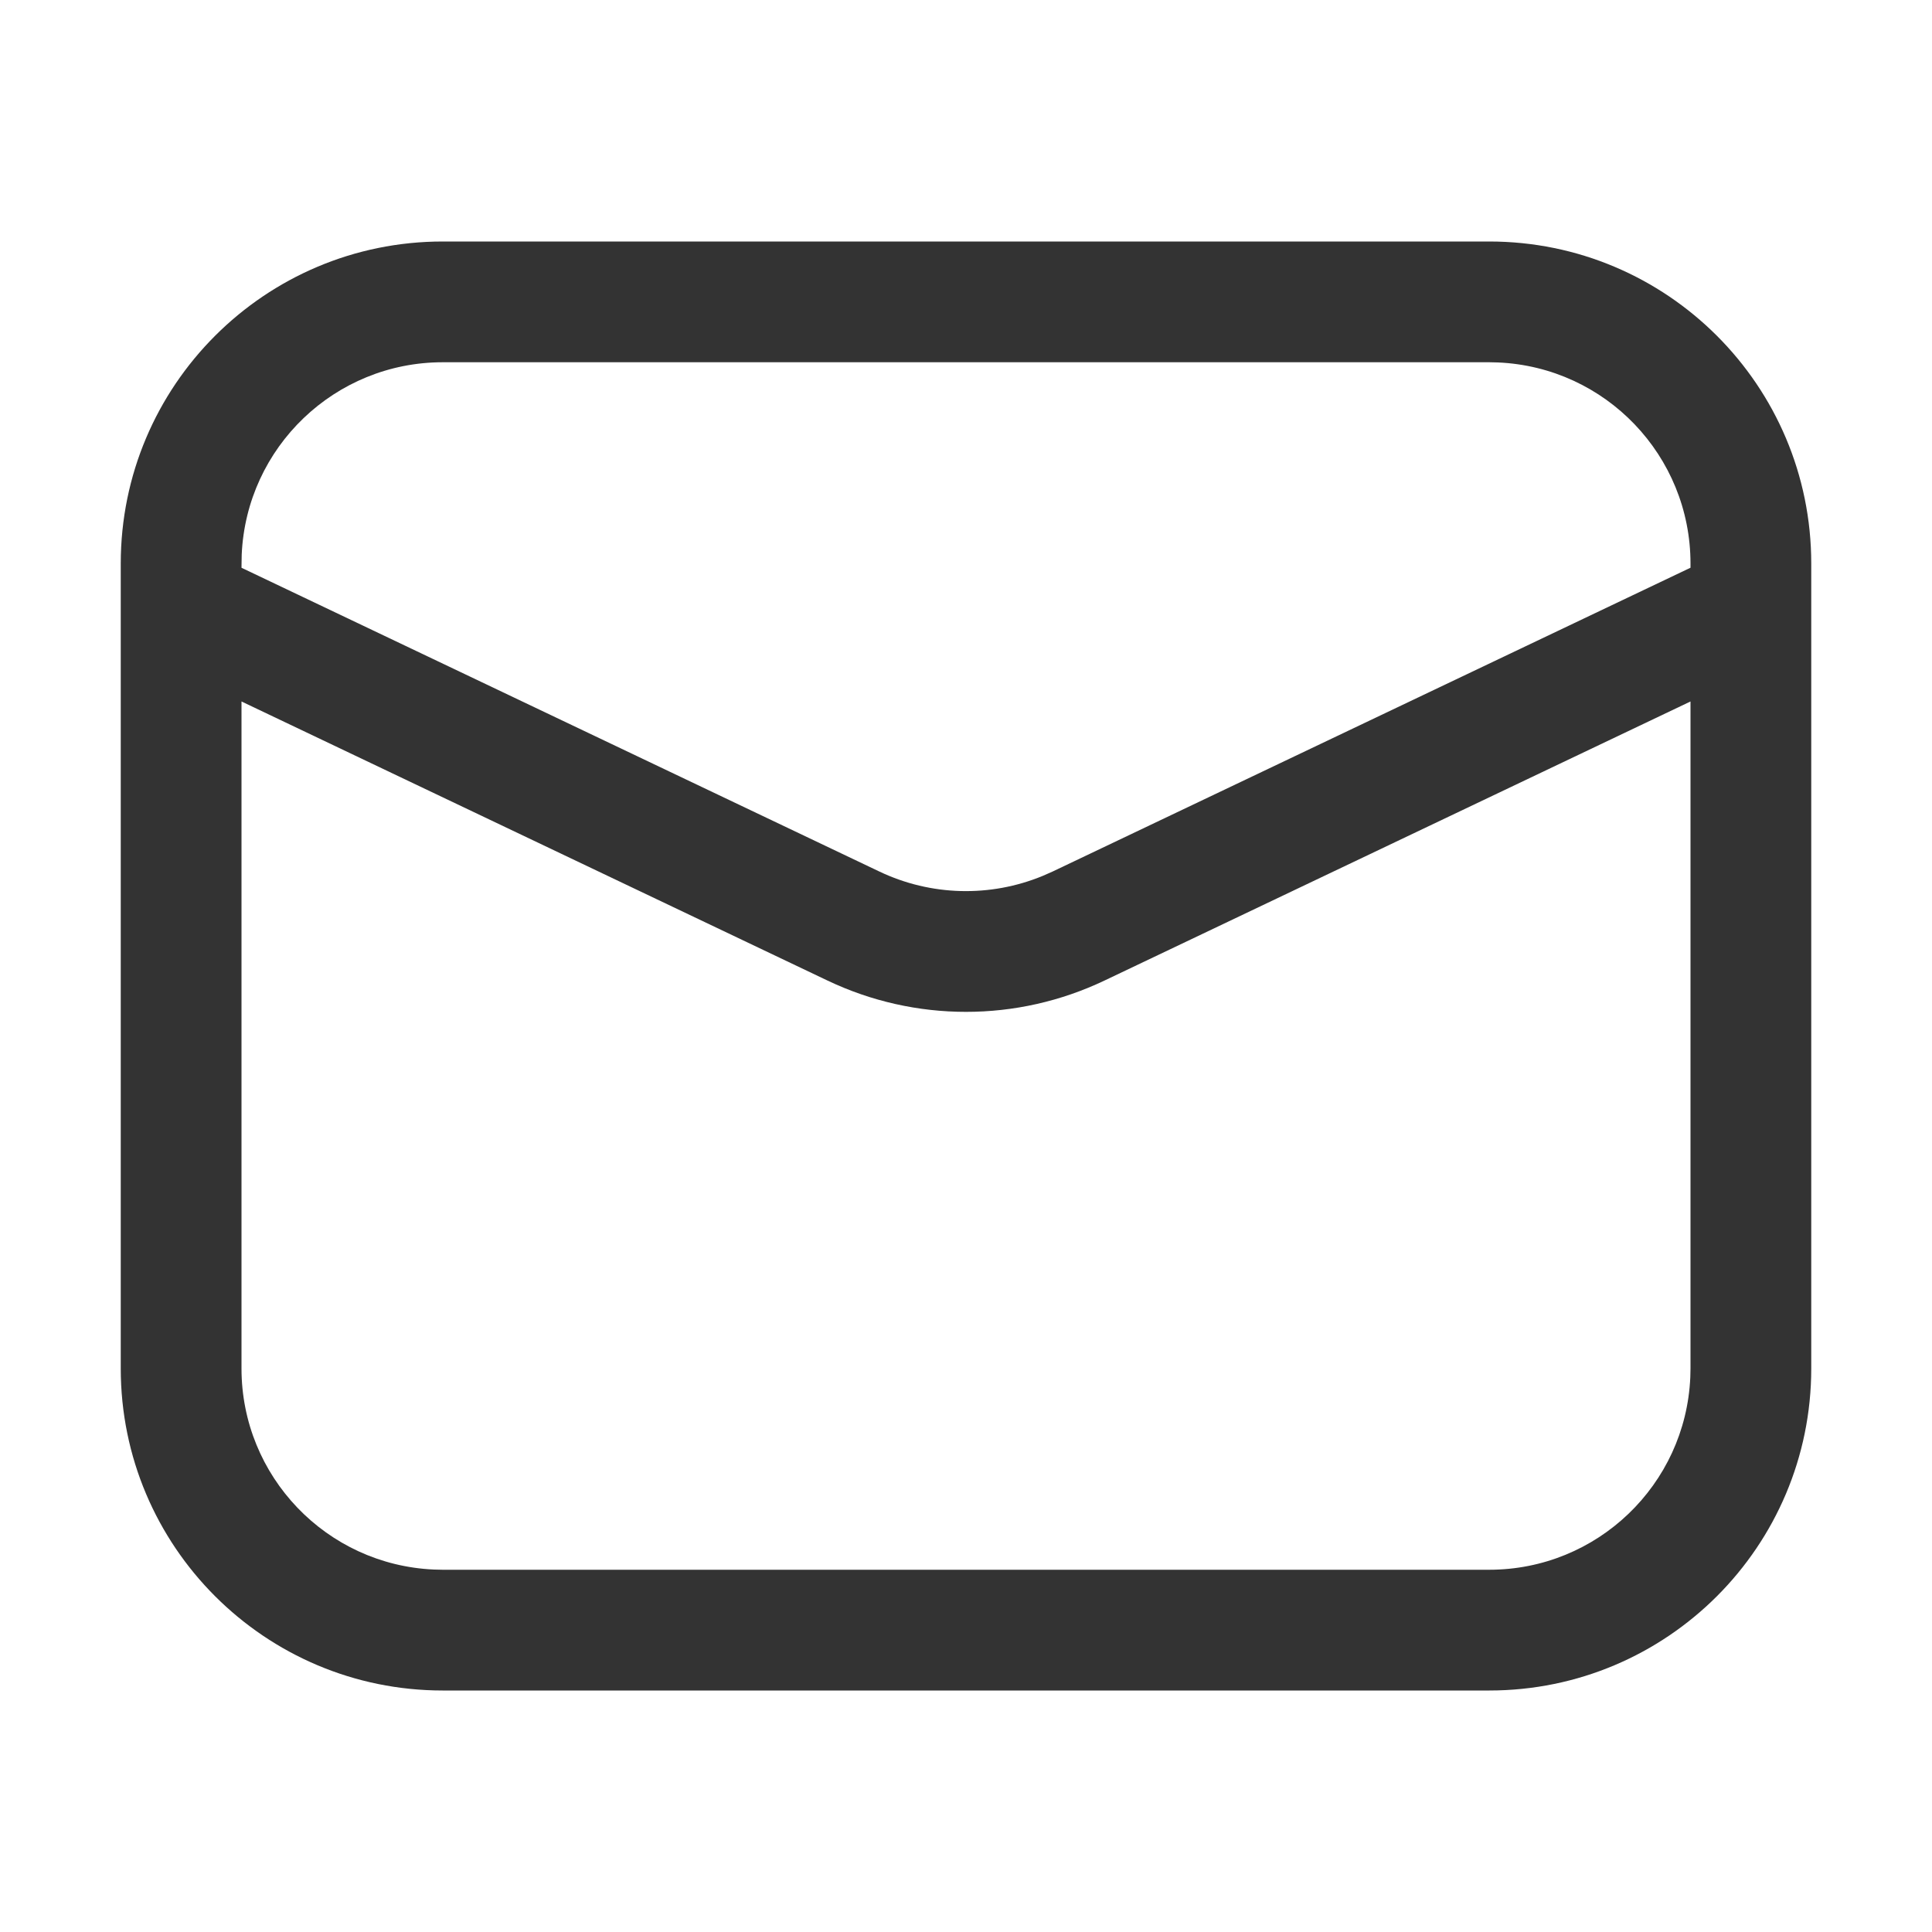
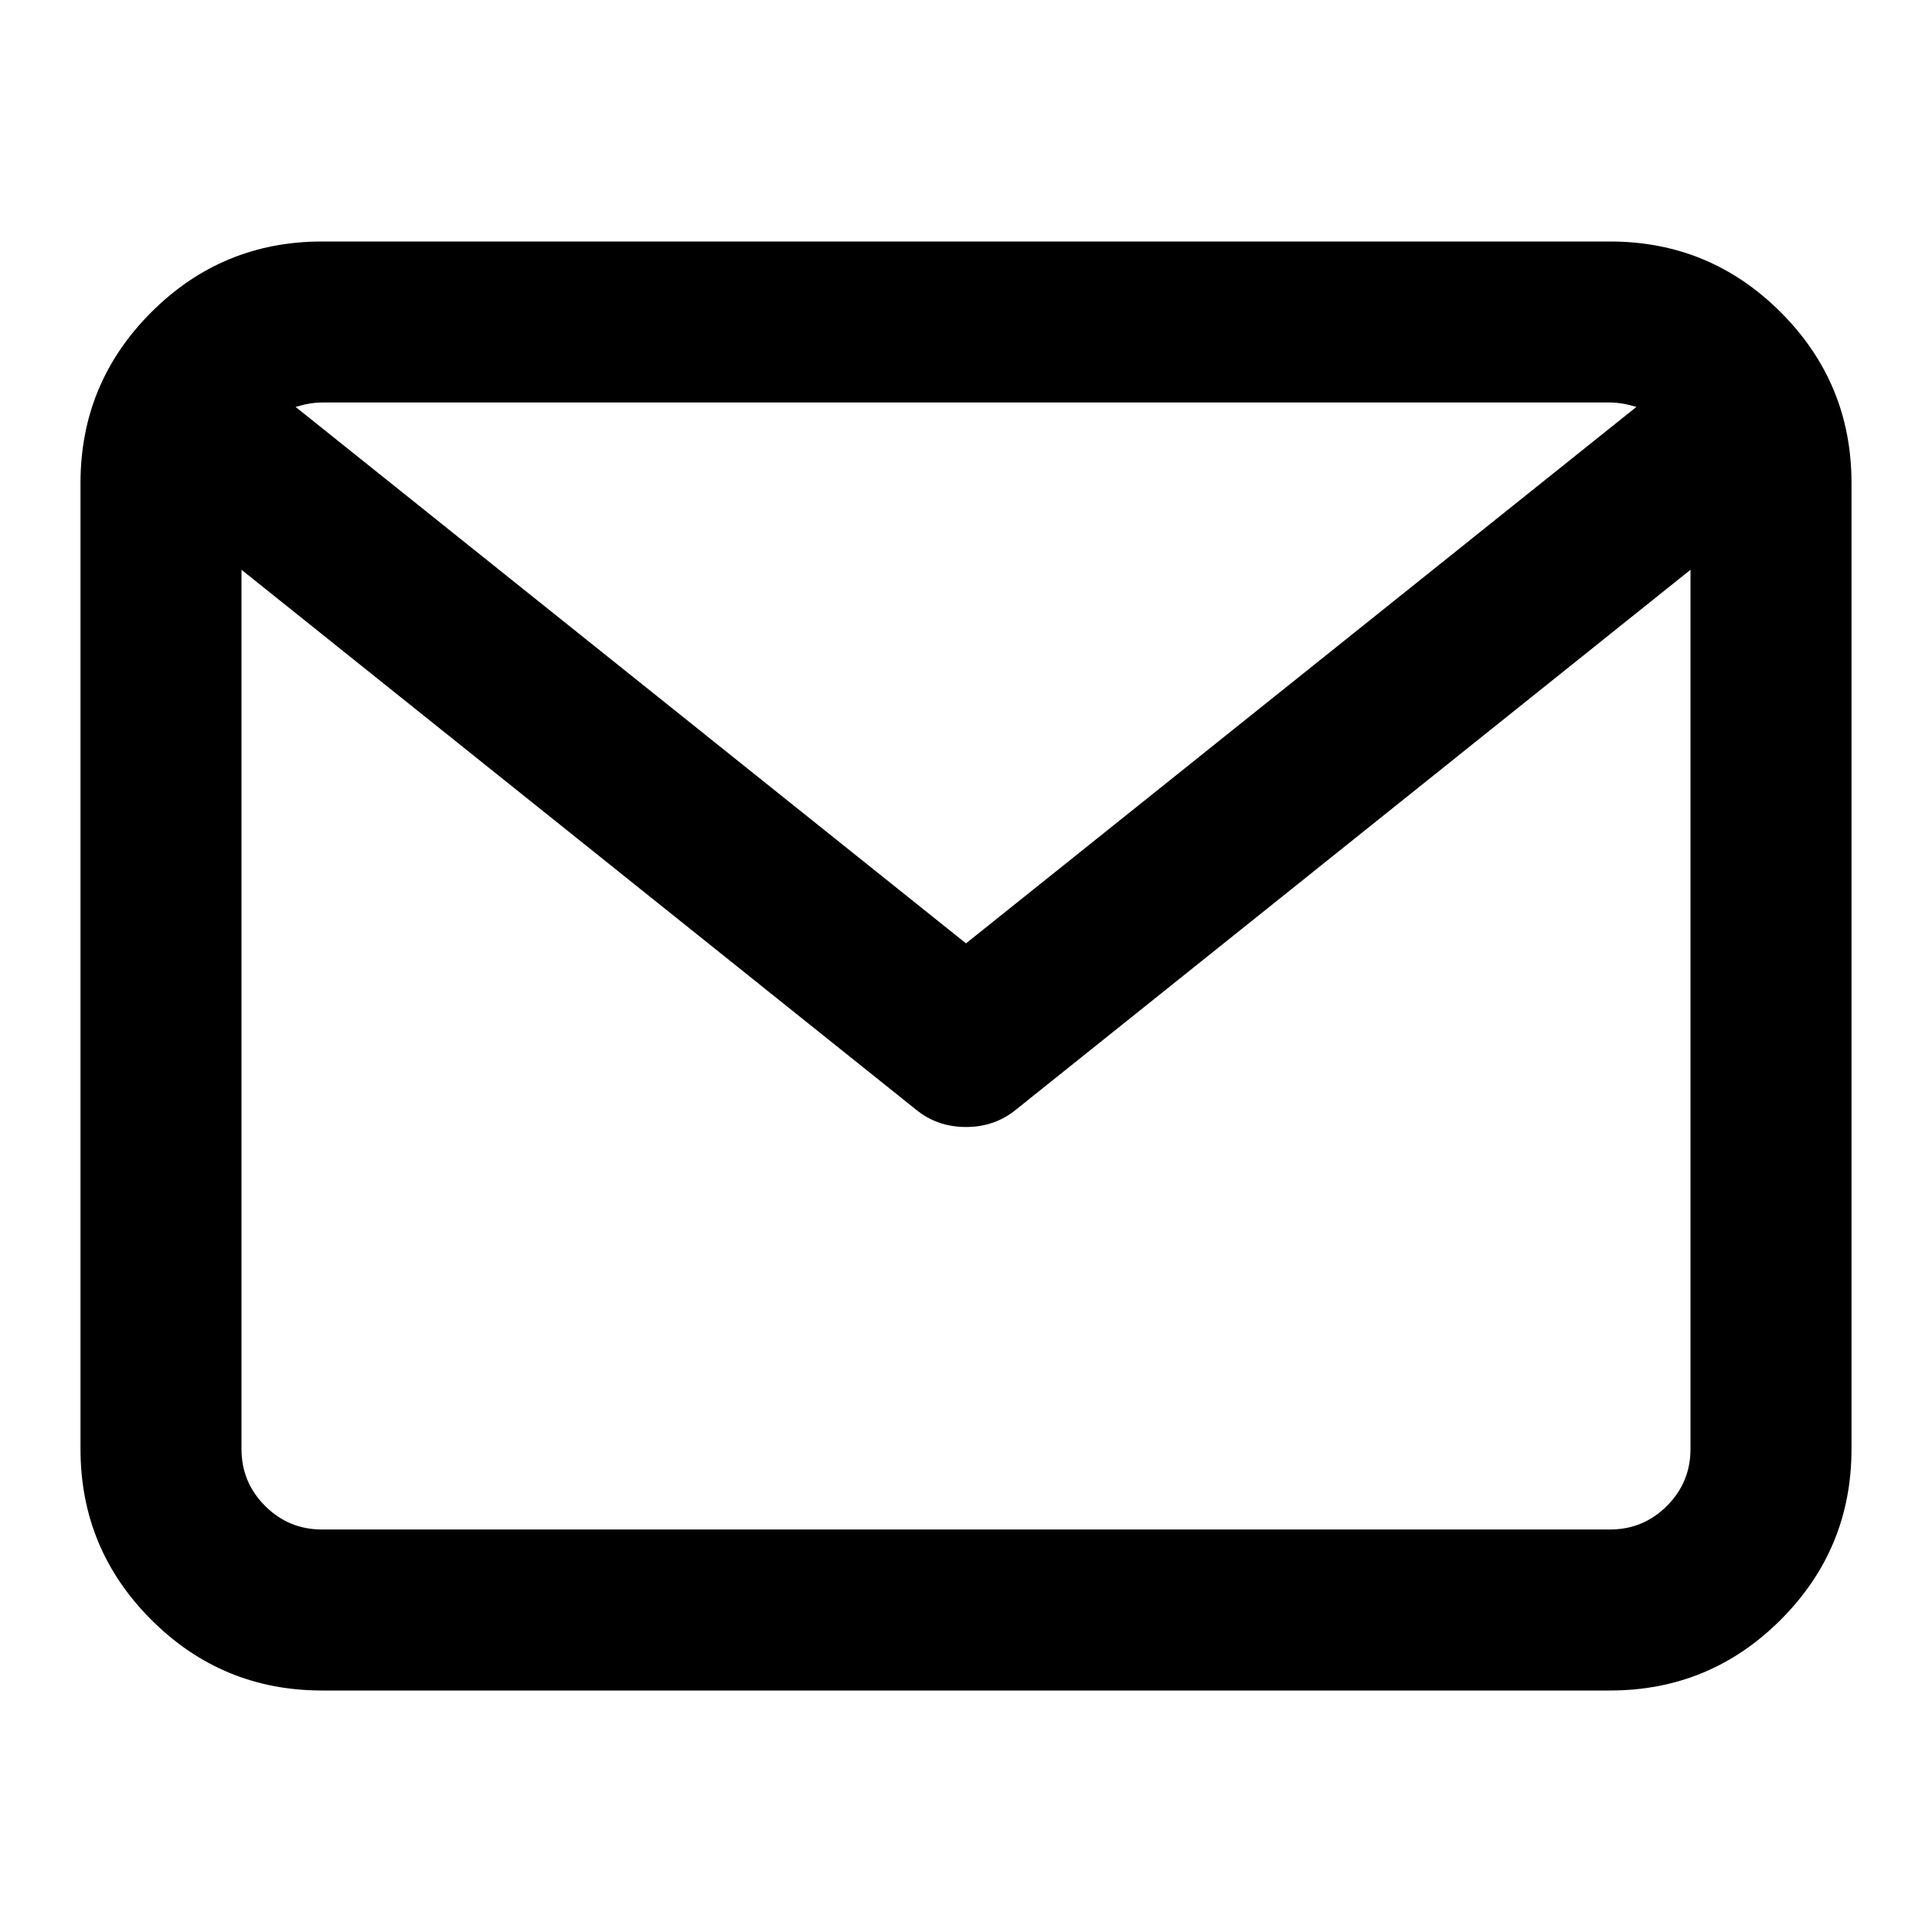
- <svg xmlns="http://www.w3.org/2000/svg" t="1687518725038" class="icon" viewBox="0 0 1024 1024" version="1.1" p-id="8454" data-darkreader-inline-fill="" width="16" height="16">
-   <path d="M789.333 128a170.667 170.667 0 0 1 170.667 170.667v426.667a170.667 170.667 0 0 1-170.667 170.667H234.667a170.667 170.667 0 0 1-170.667-170.667V298.667a170.667 170.667 0 0 1 170.667-170.667h554.667z m106.667 243.797l-310.613 147.925a170.667 170.667 0 0 1-146.773 0L128 371.797V725.333a106.667 106.667 0 0 0 102.037 106.56L234.667 832h554.667a106.667 106.667 0 0 0 106.56-102.037L896 725.333V371.797zM789.333 192H234.667a106.667 106.667 0 0 0-106.56 102.037L128 300.928l338.133 161.024a106.667 106.667 0 0 0 86.549 2.283l5.184-2.283L896 300.907V298.667a106.667 106.667 0 0 0-102.037-106.56L789.333 192z" fill="#333333" p-id="8455" data-darkreader-inline-fill="" style="--darkreader-inline-fill: #262a2b;" />
+ <svg xmlns="http://www.w3.org/2000/svg" t="1687518932642" class="icon" viewBox="0 0 1024 1024" version="1.1" p-id="8670" data-darkreader-inline-fill="" width="16" height="16">
+   <path d="M170.667 128l682.667 0q52.992 0 90.496 37.504t37.504 90.496l0 512q0 52.992-37.504 90.496t-90.496 37.504l-682.667 0q-52.992 0-90.496-37.504t-37.504-90.496l0-512q0-52.992 37.504-90.496t90.496-37.504zM896 768l0-466.005-357.333 285.995q-11.349 9.344-26.667 9.344t-26.667-9.344l-357.333-285.995 0 466.005q0 17.664 12.501 30.165t30.165 12.501l682.667 0q17.664 0 30.165-12.501t12.501-30.165zM853.333 213.333l-682.667 0q-6.315 0-13.995 2.347l355.328 284.331 355.328-284.331q-7.68-2.347-13.995-2.347z" p-id="8671" />
</svg>
